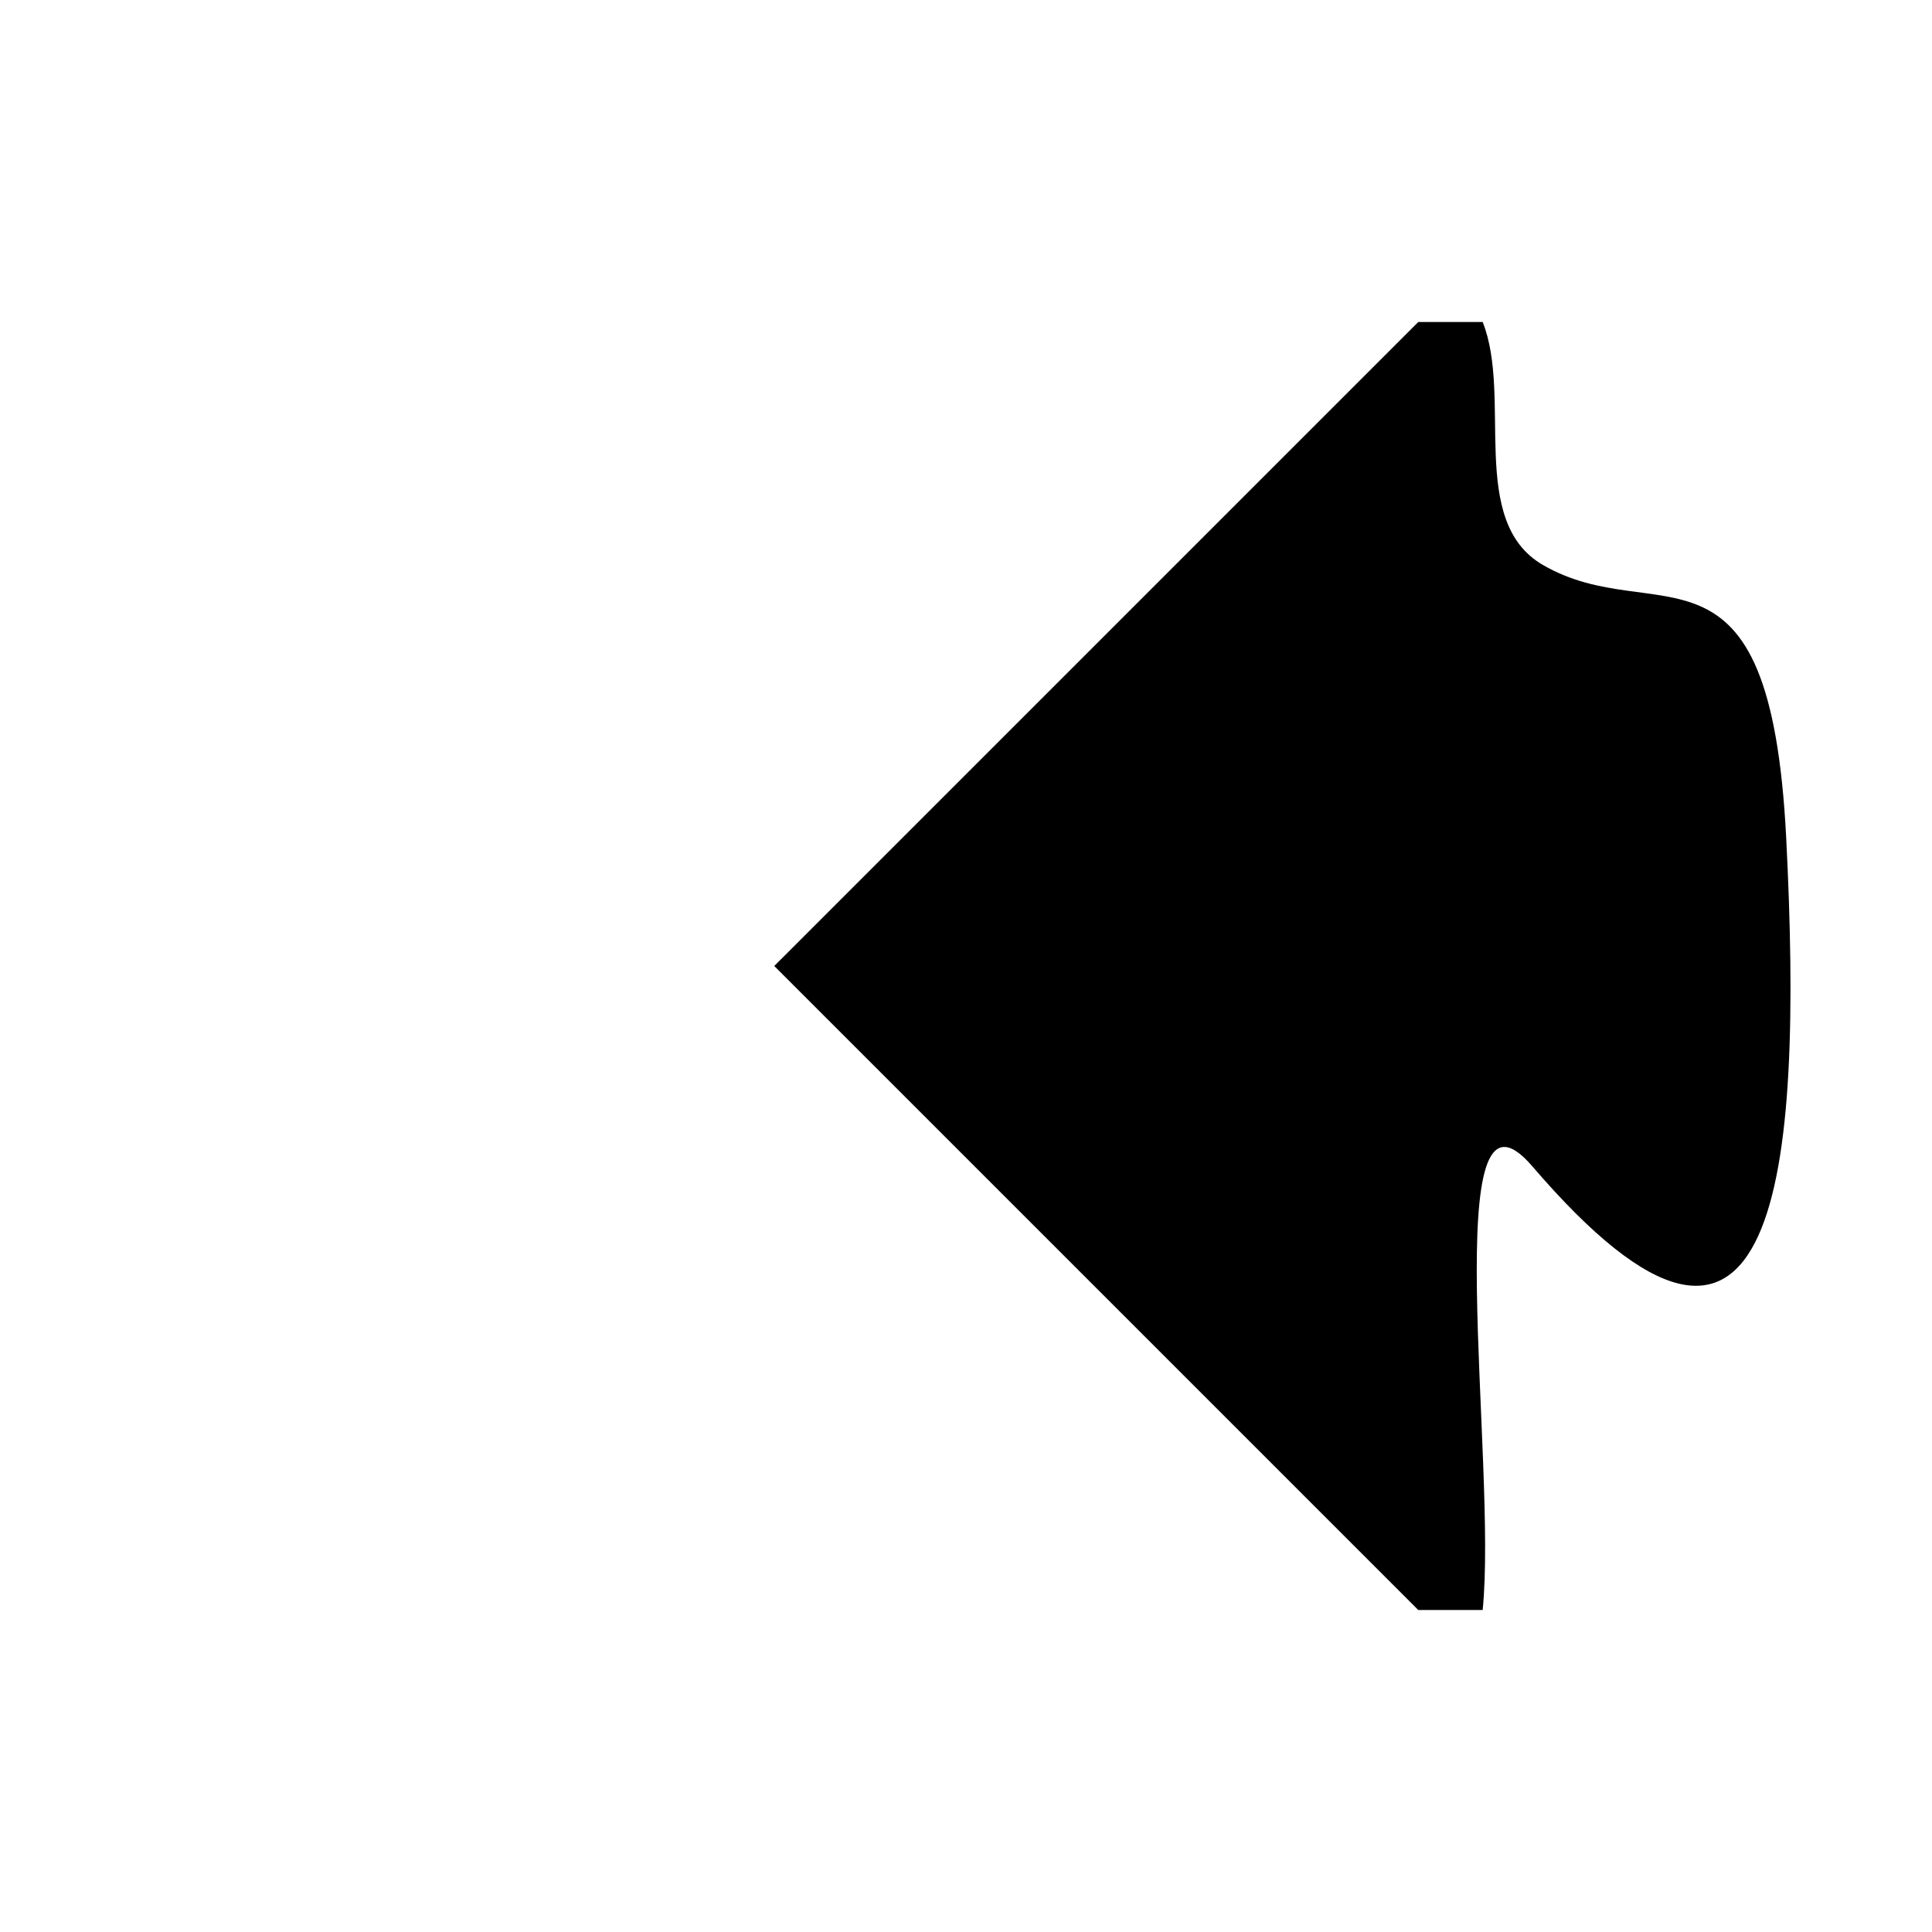
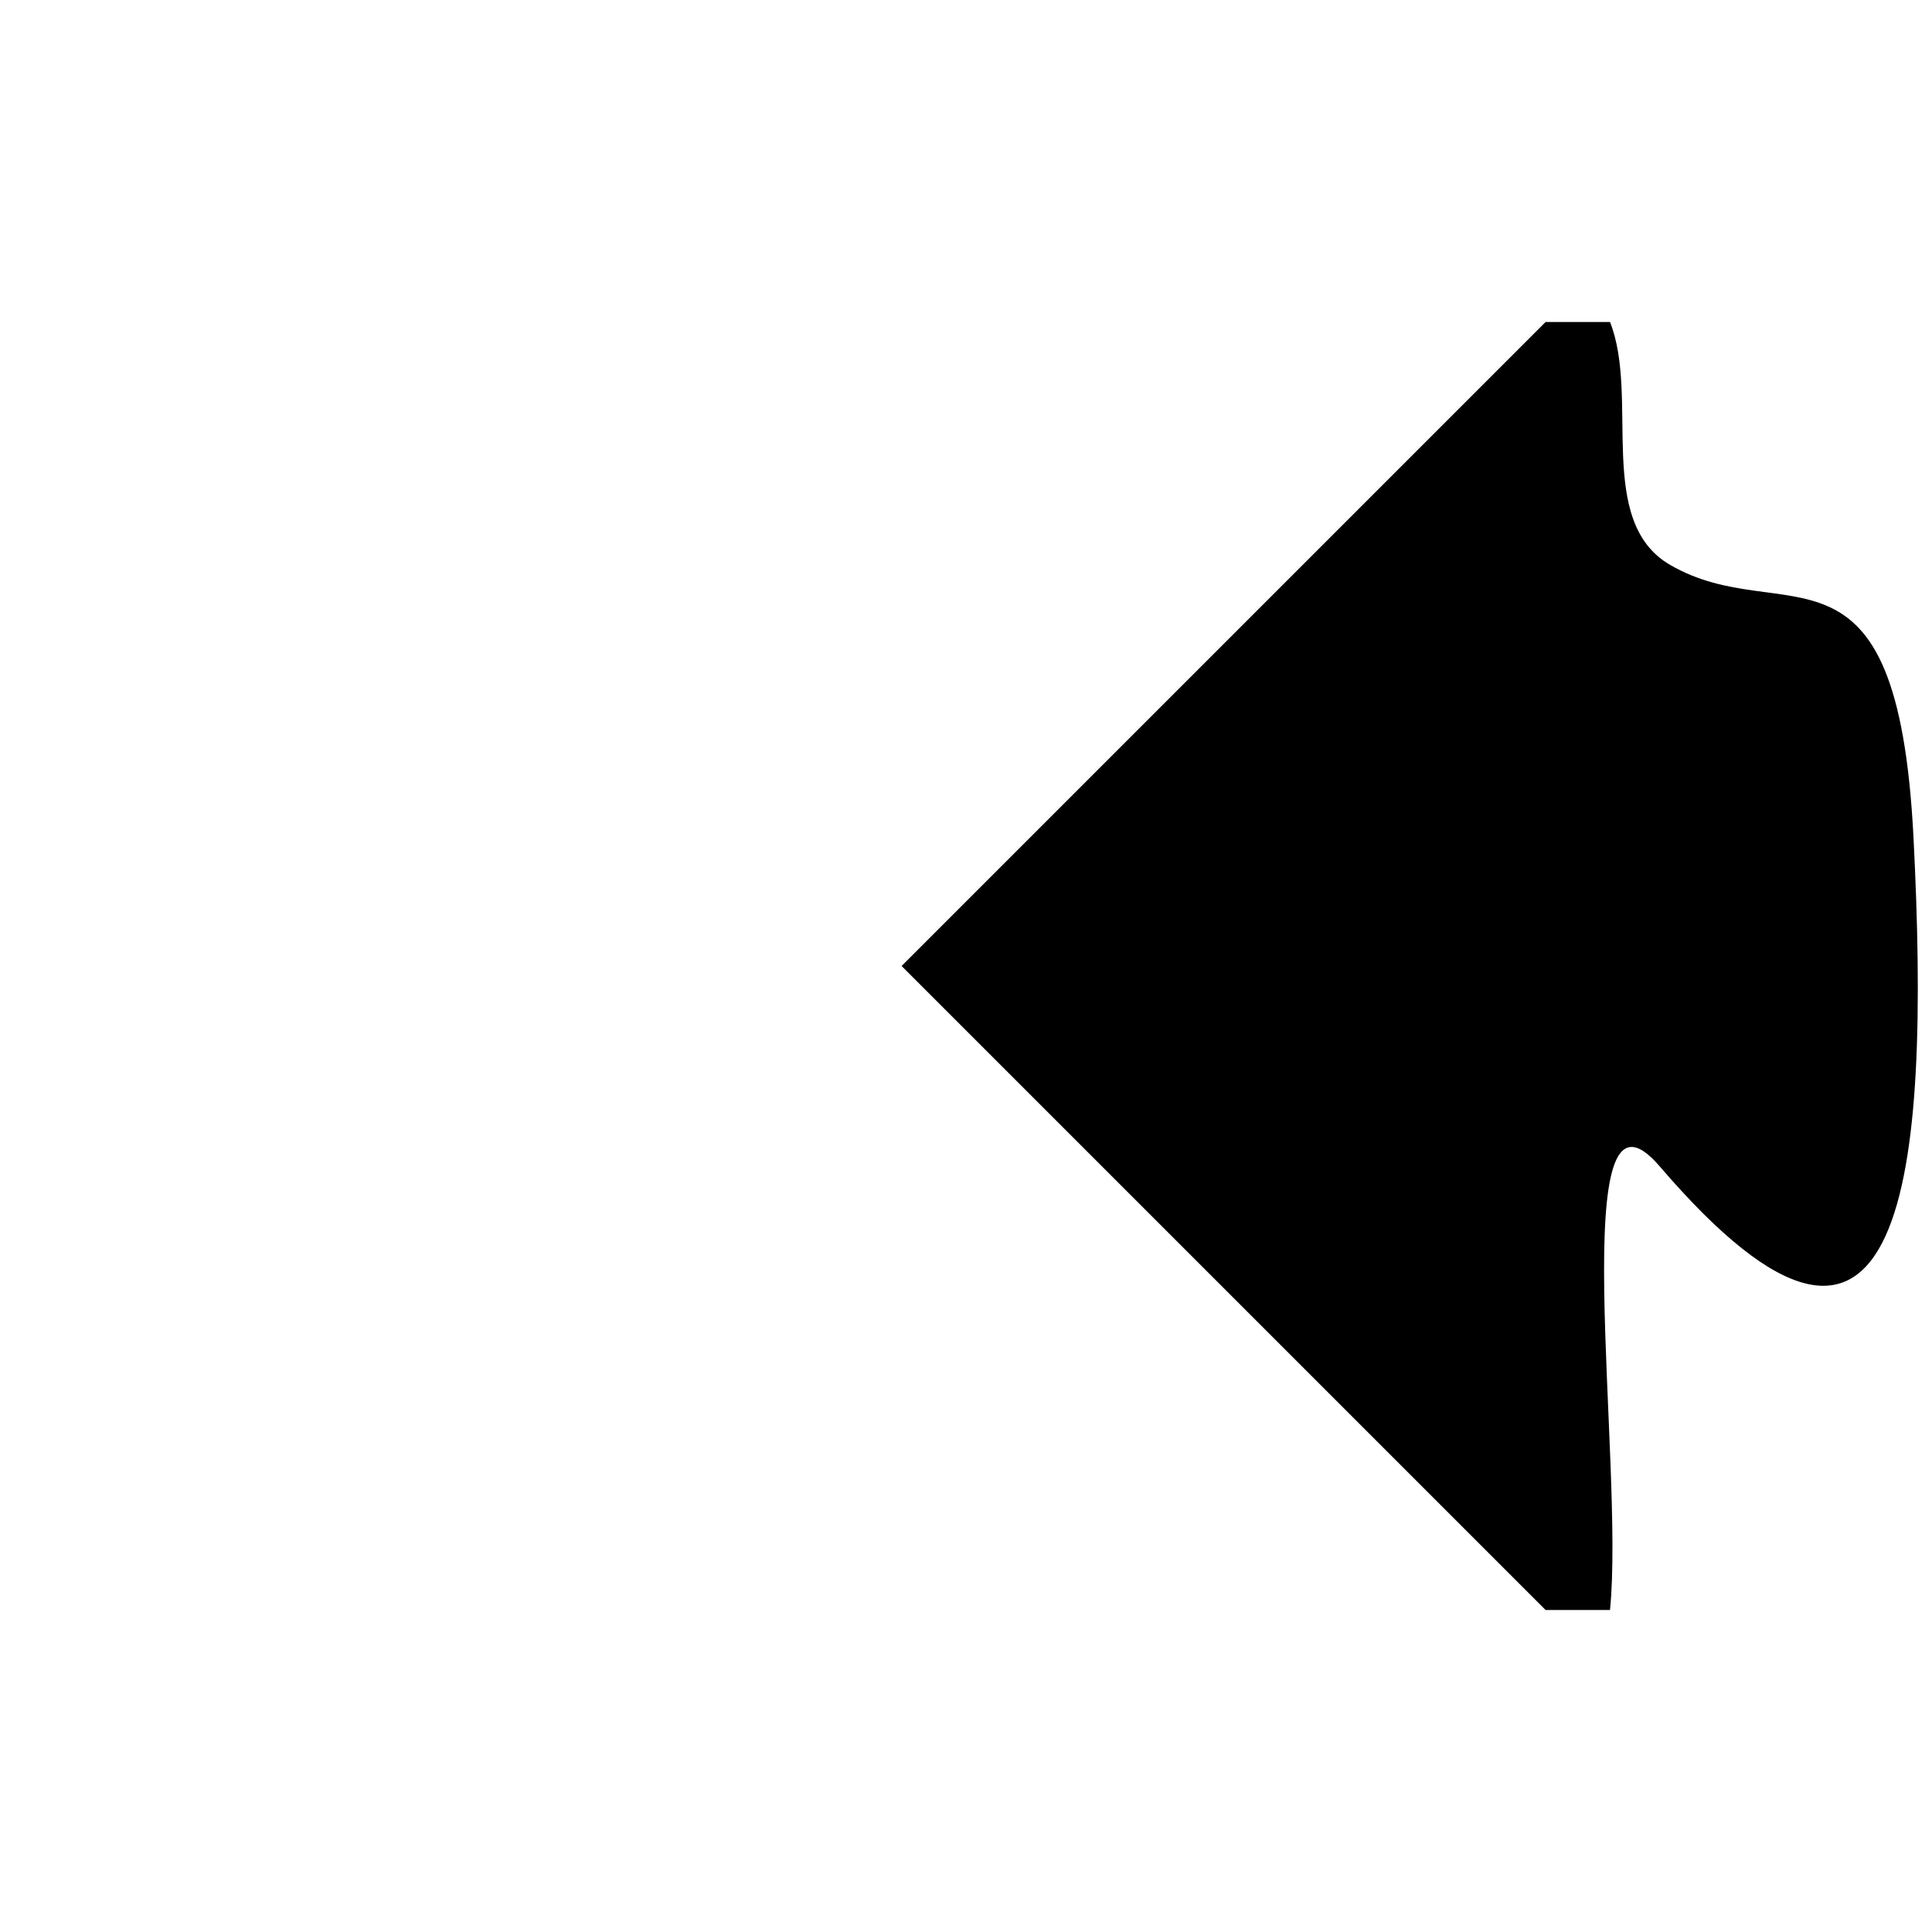
<svg xmlns="http://www.w3.org/2000/svg" version="1.0" width="150" height="150" id="svg2">
  <defs id="defs4">
    </defs>
-   <path style="fill:#000000;fill-opacity:1;stroke:none;stroke-width:2;stroke-linecap:round;stroke-linejoin:round;stroke-miterlimit:4;stroke-opacity:1" id="path2462" d="M 60.114,75 L 110.114,25 L 115.114,25 C 117.437,30.828 113.939,40.471 119.786,43.861 C 128.644,48.998 137.416,40.293 138.679,65.033 C 140.019,91.306 138.075,112.82 118.962,90.544 C 111.486,81.831 116.267,113.593 115.114,125 L 110.114,125 L 60.114,75 z" />
+   <path d="M 70,75 L 120,25 L 125,25 C 127.322,30.828 123.825,40.471 129.671,43.861 C 138.529,48.998 147.302,40.293 148.564,65.033 C 149.904,91.306 147.96,112.82 128.848,90.544 C 121.371,81.831 126.153,113.593 125,125 L 120,125 L 70,75 z " style="fill:#000000;fill-opacity:1;stroke:none;stroke-width:2;stroke-linecap:round;stroke-linejoin:round;stroke-miterlimit:4;stroke-opacity:1" id="path2462" />
</svg>
